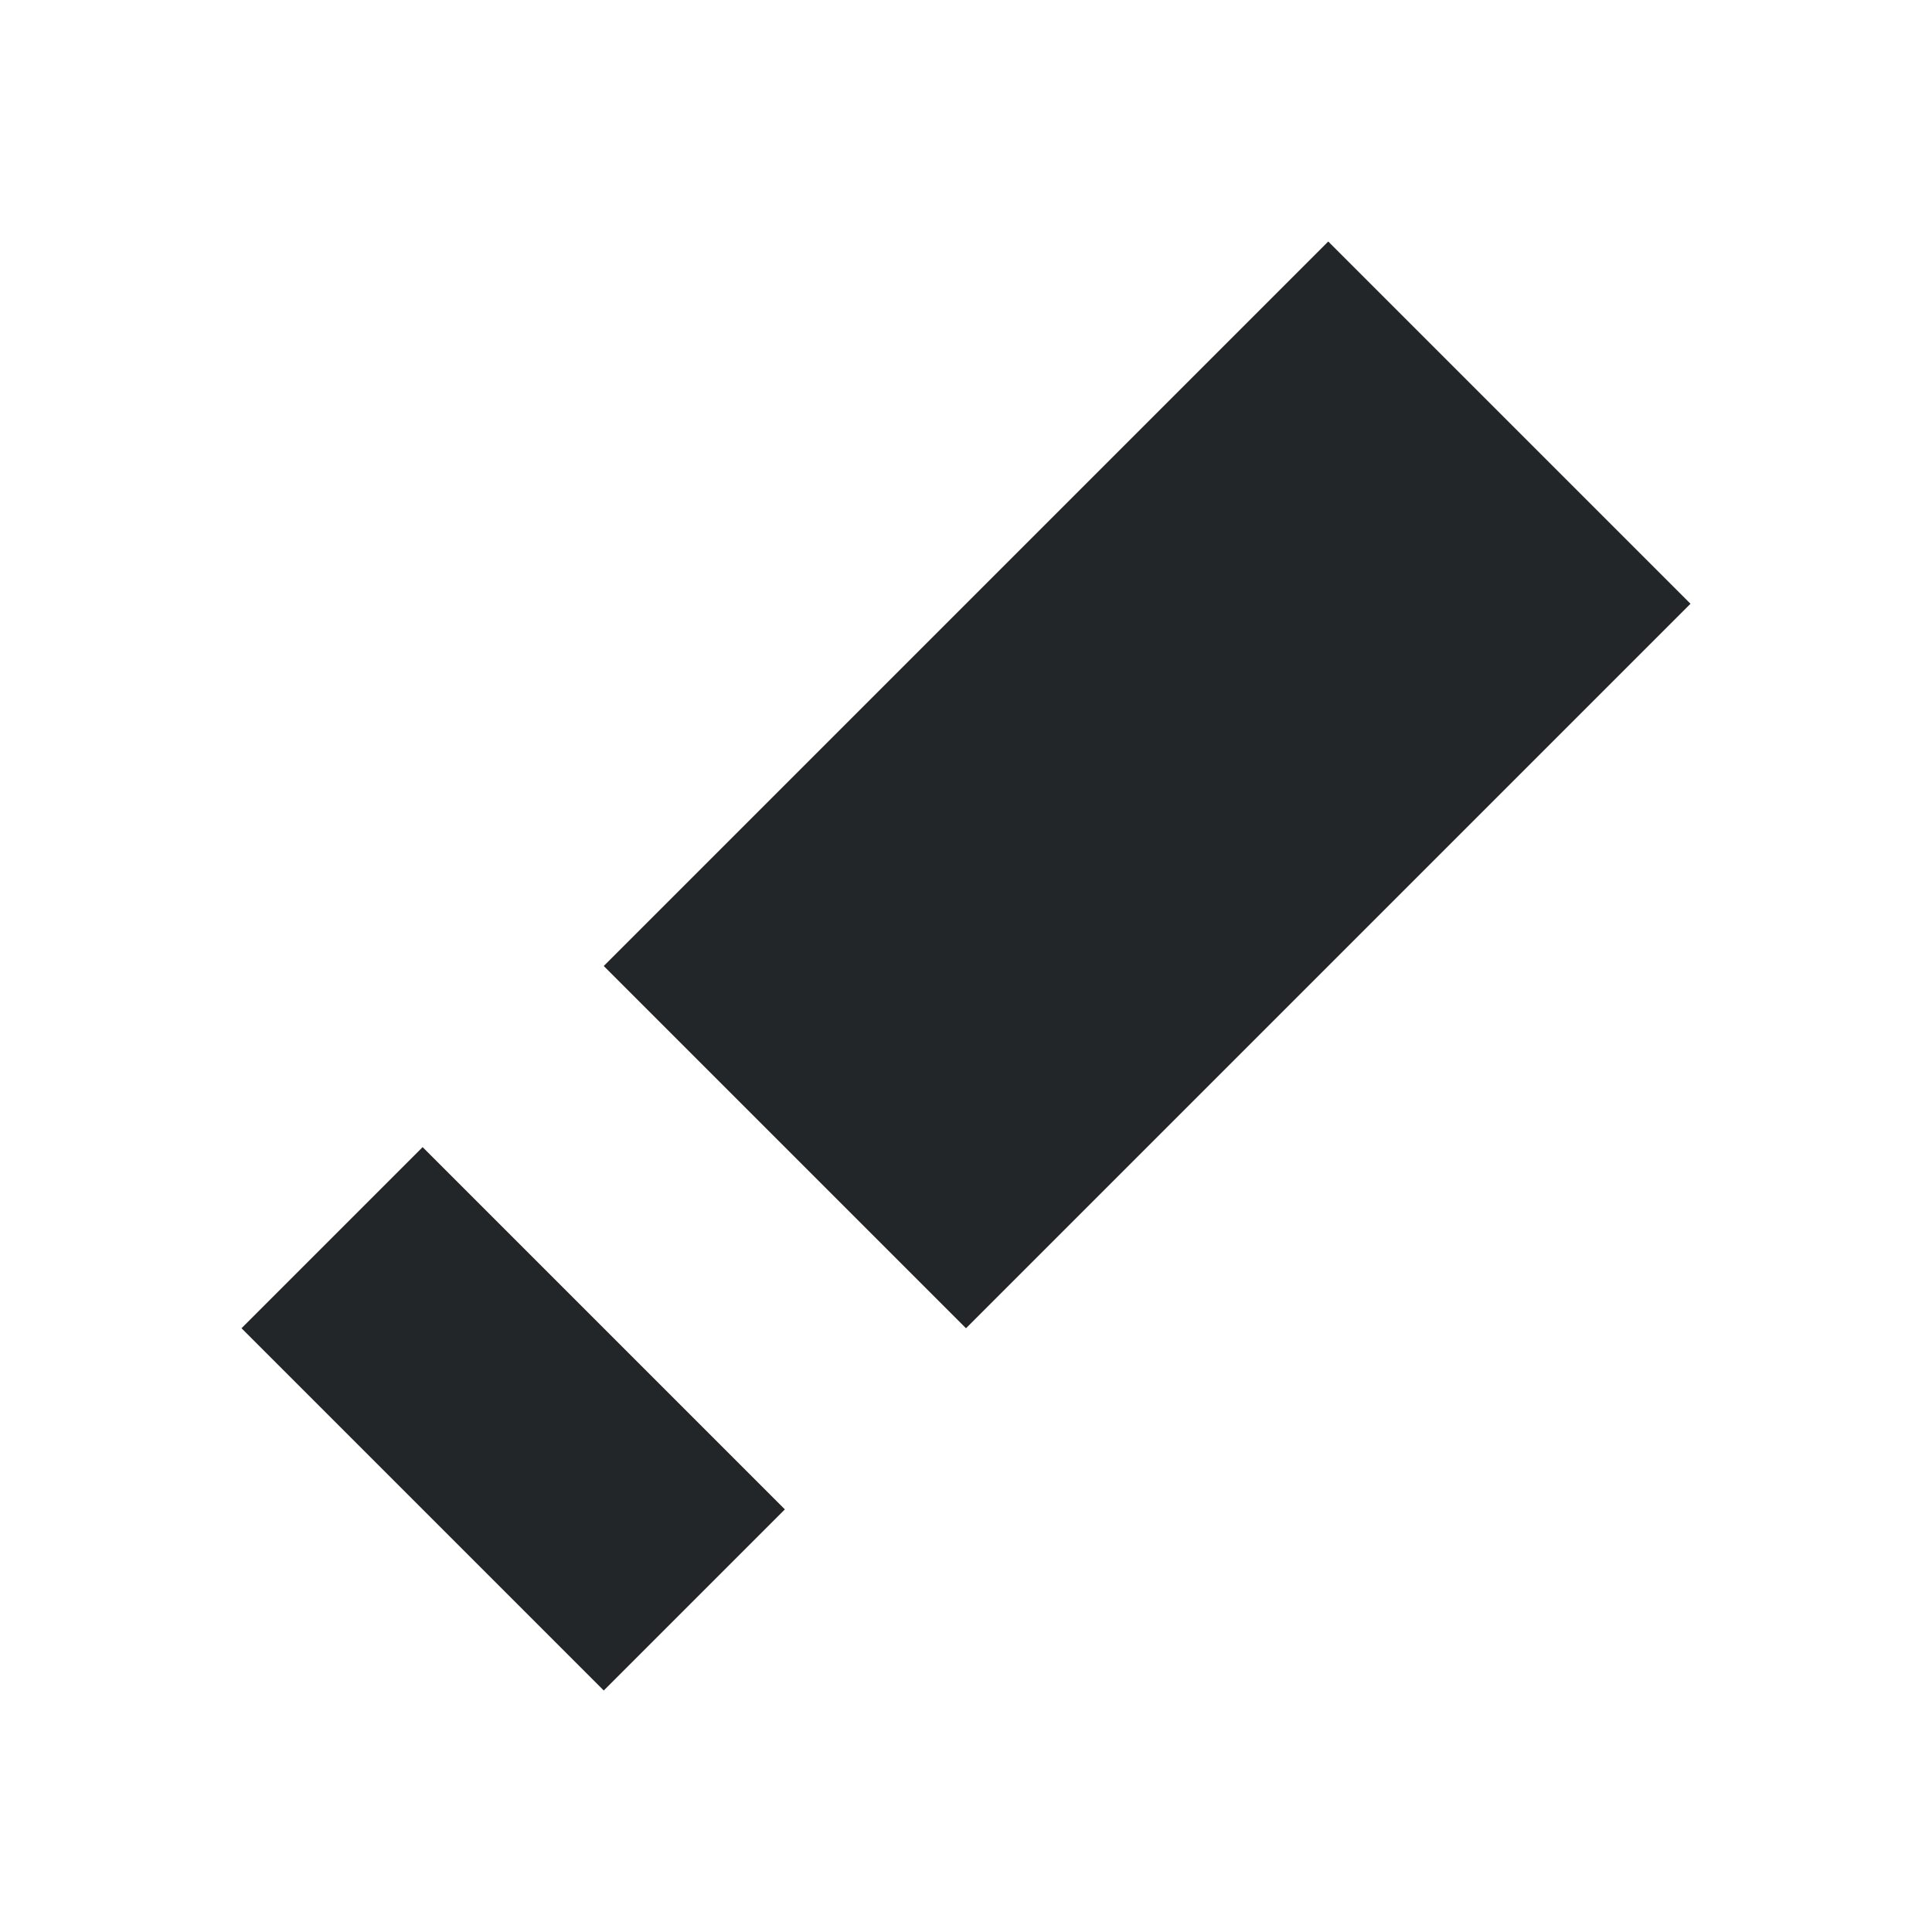
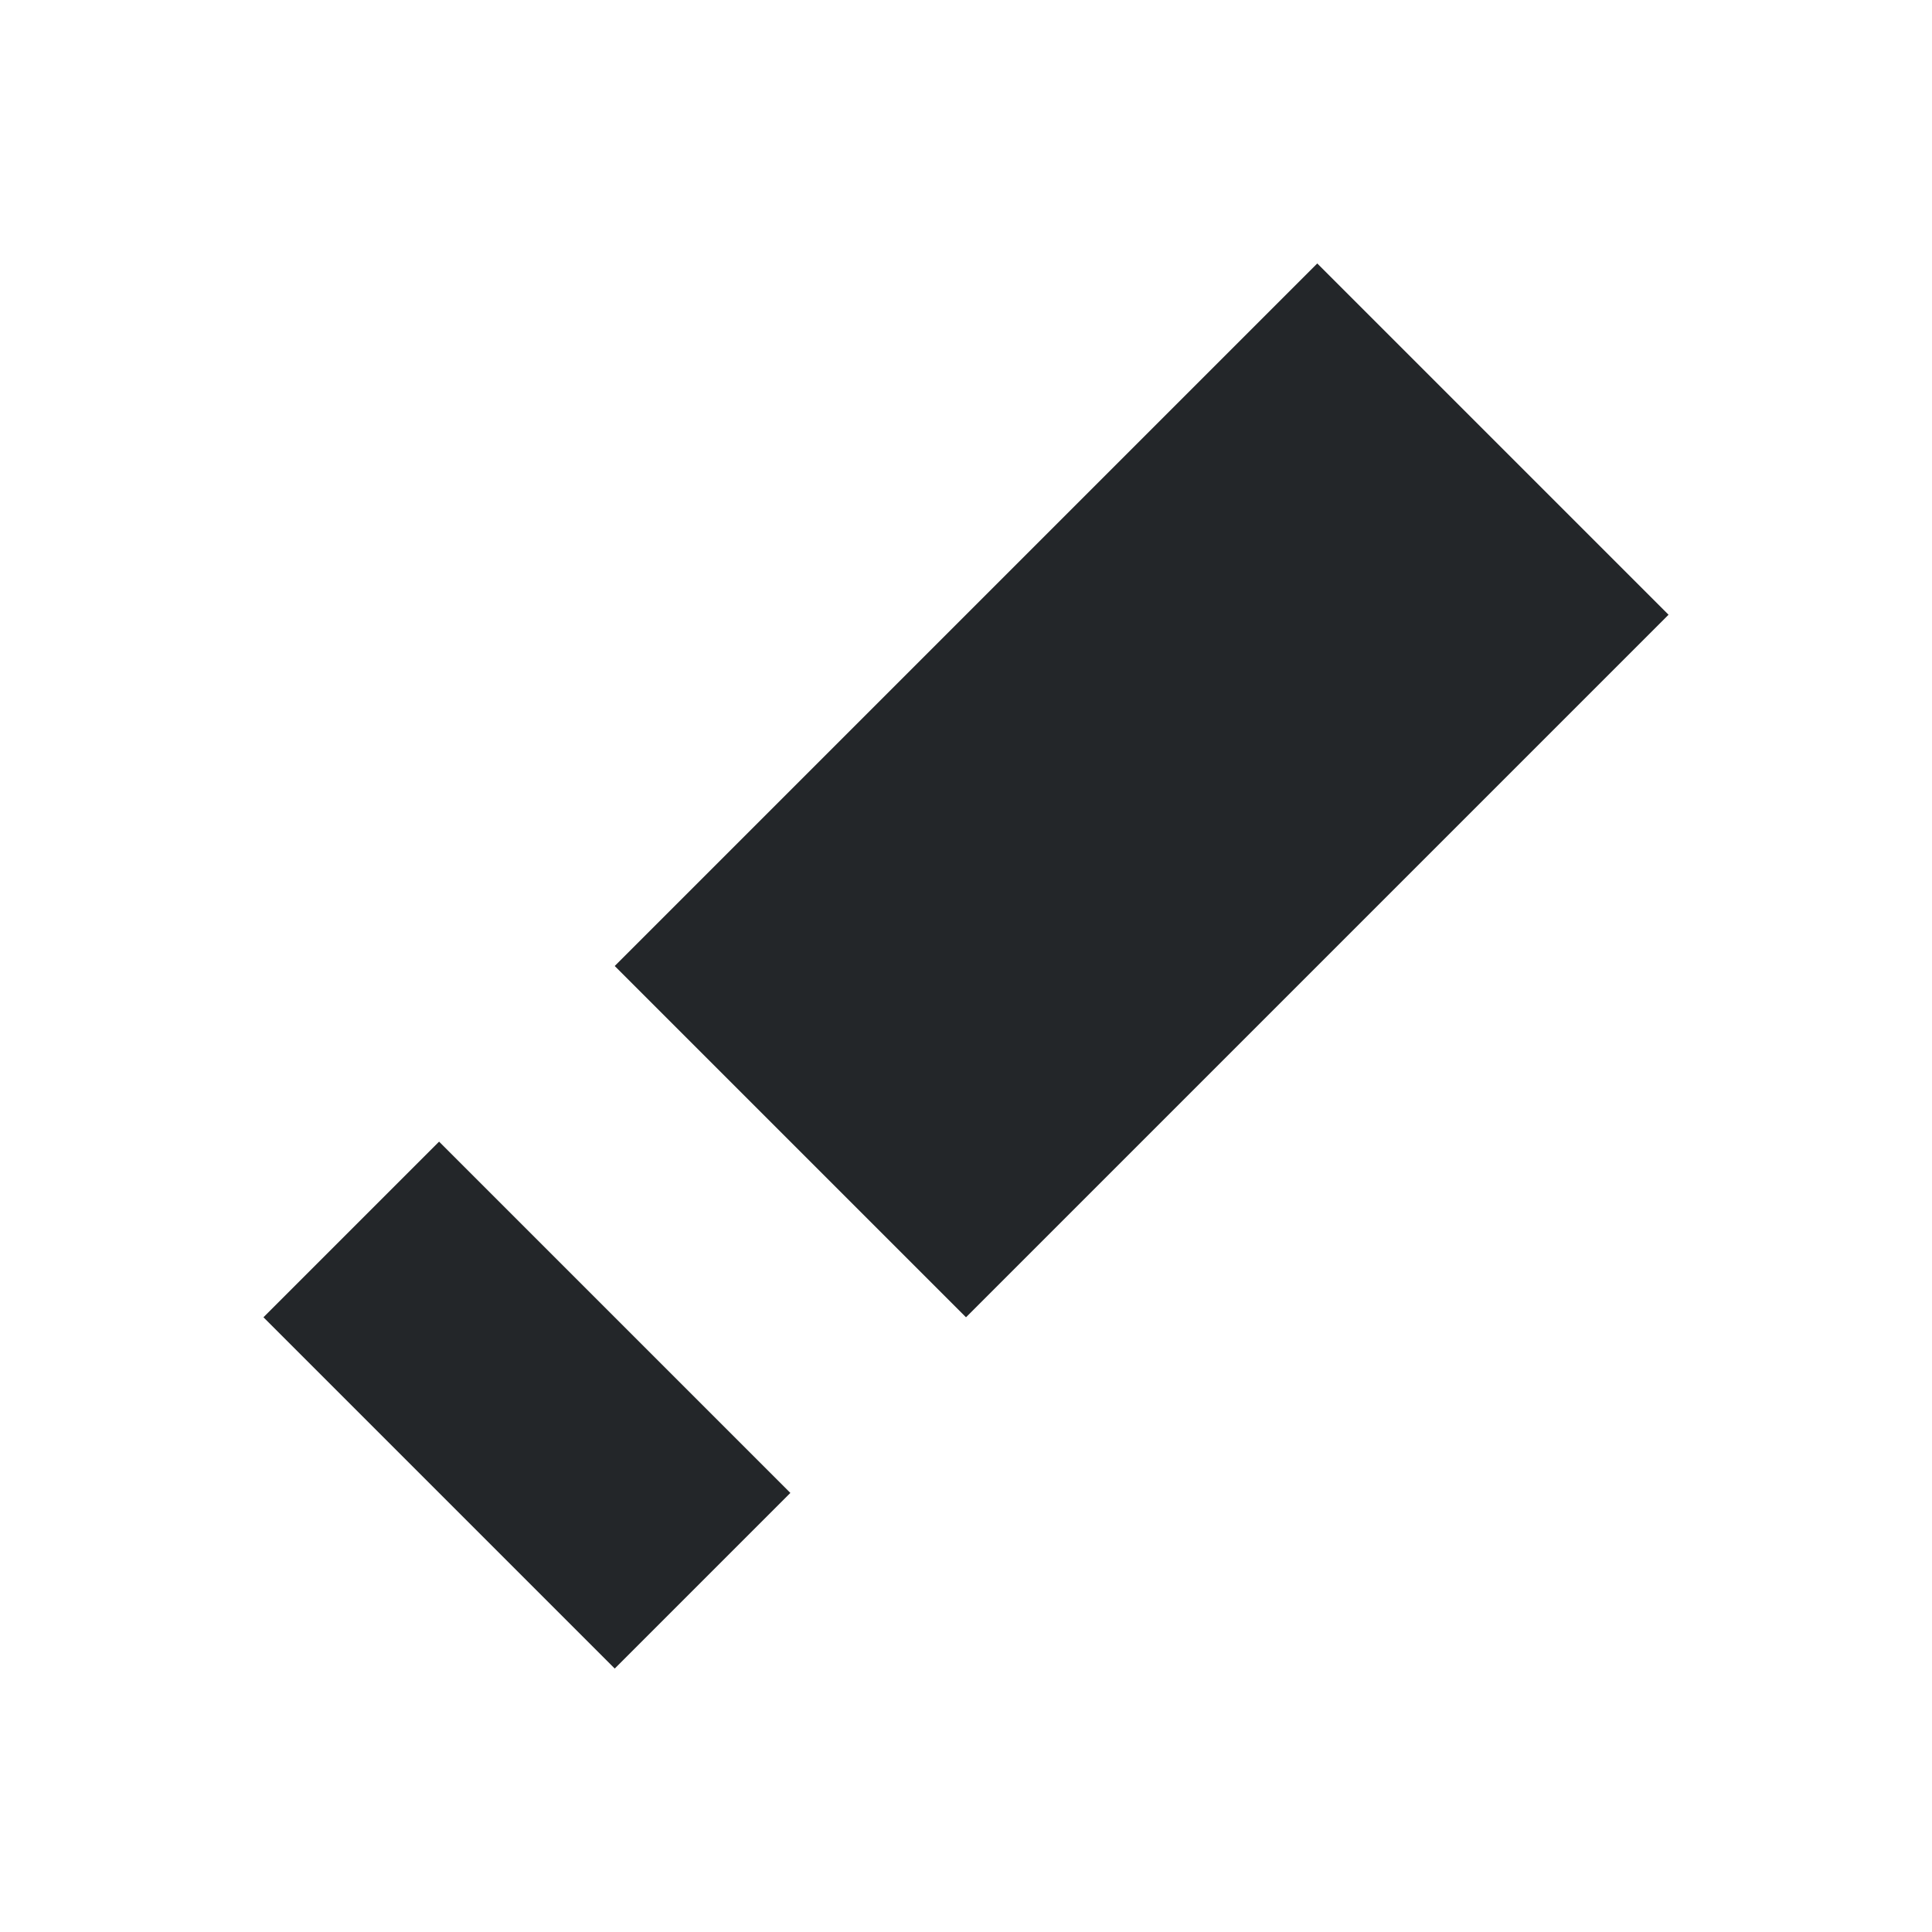
- <svg xmlns="http://www.w3.org/2000/svg" viewBox="0 0 16 16">
+ <svg xmlns="http://www.w3.org/2000/svg" viewBox="0 0 22 22">
  <defs id="defs3051">
    <style type="text/css" id="current-color-scheme">
      .ColorScheme-Text {
        color:#232629;
      }
      </style>
  </defs>
-   <path style="fill:currentColor;fill-opacity:1;stroke:none" d="M 11 2 L 5 8 L 8 11 L 14 5 L 11 2 z M 3.5 9.5 L 2 11 L 5 14 L 6.5 12.5 L 3.5 9.5 z " class="ColorScheme-Text" />
+   <path style="fill:currentColor;fill-opacity:1;stroke:none" d="m16 4l-8 8 4 4 8-8-4-4m-10 10l-2 2 4 4 2-2-4-4" transform="translate(-.99999-.99999)" class="ColorScheme-Text" />
</svg>
